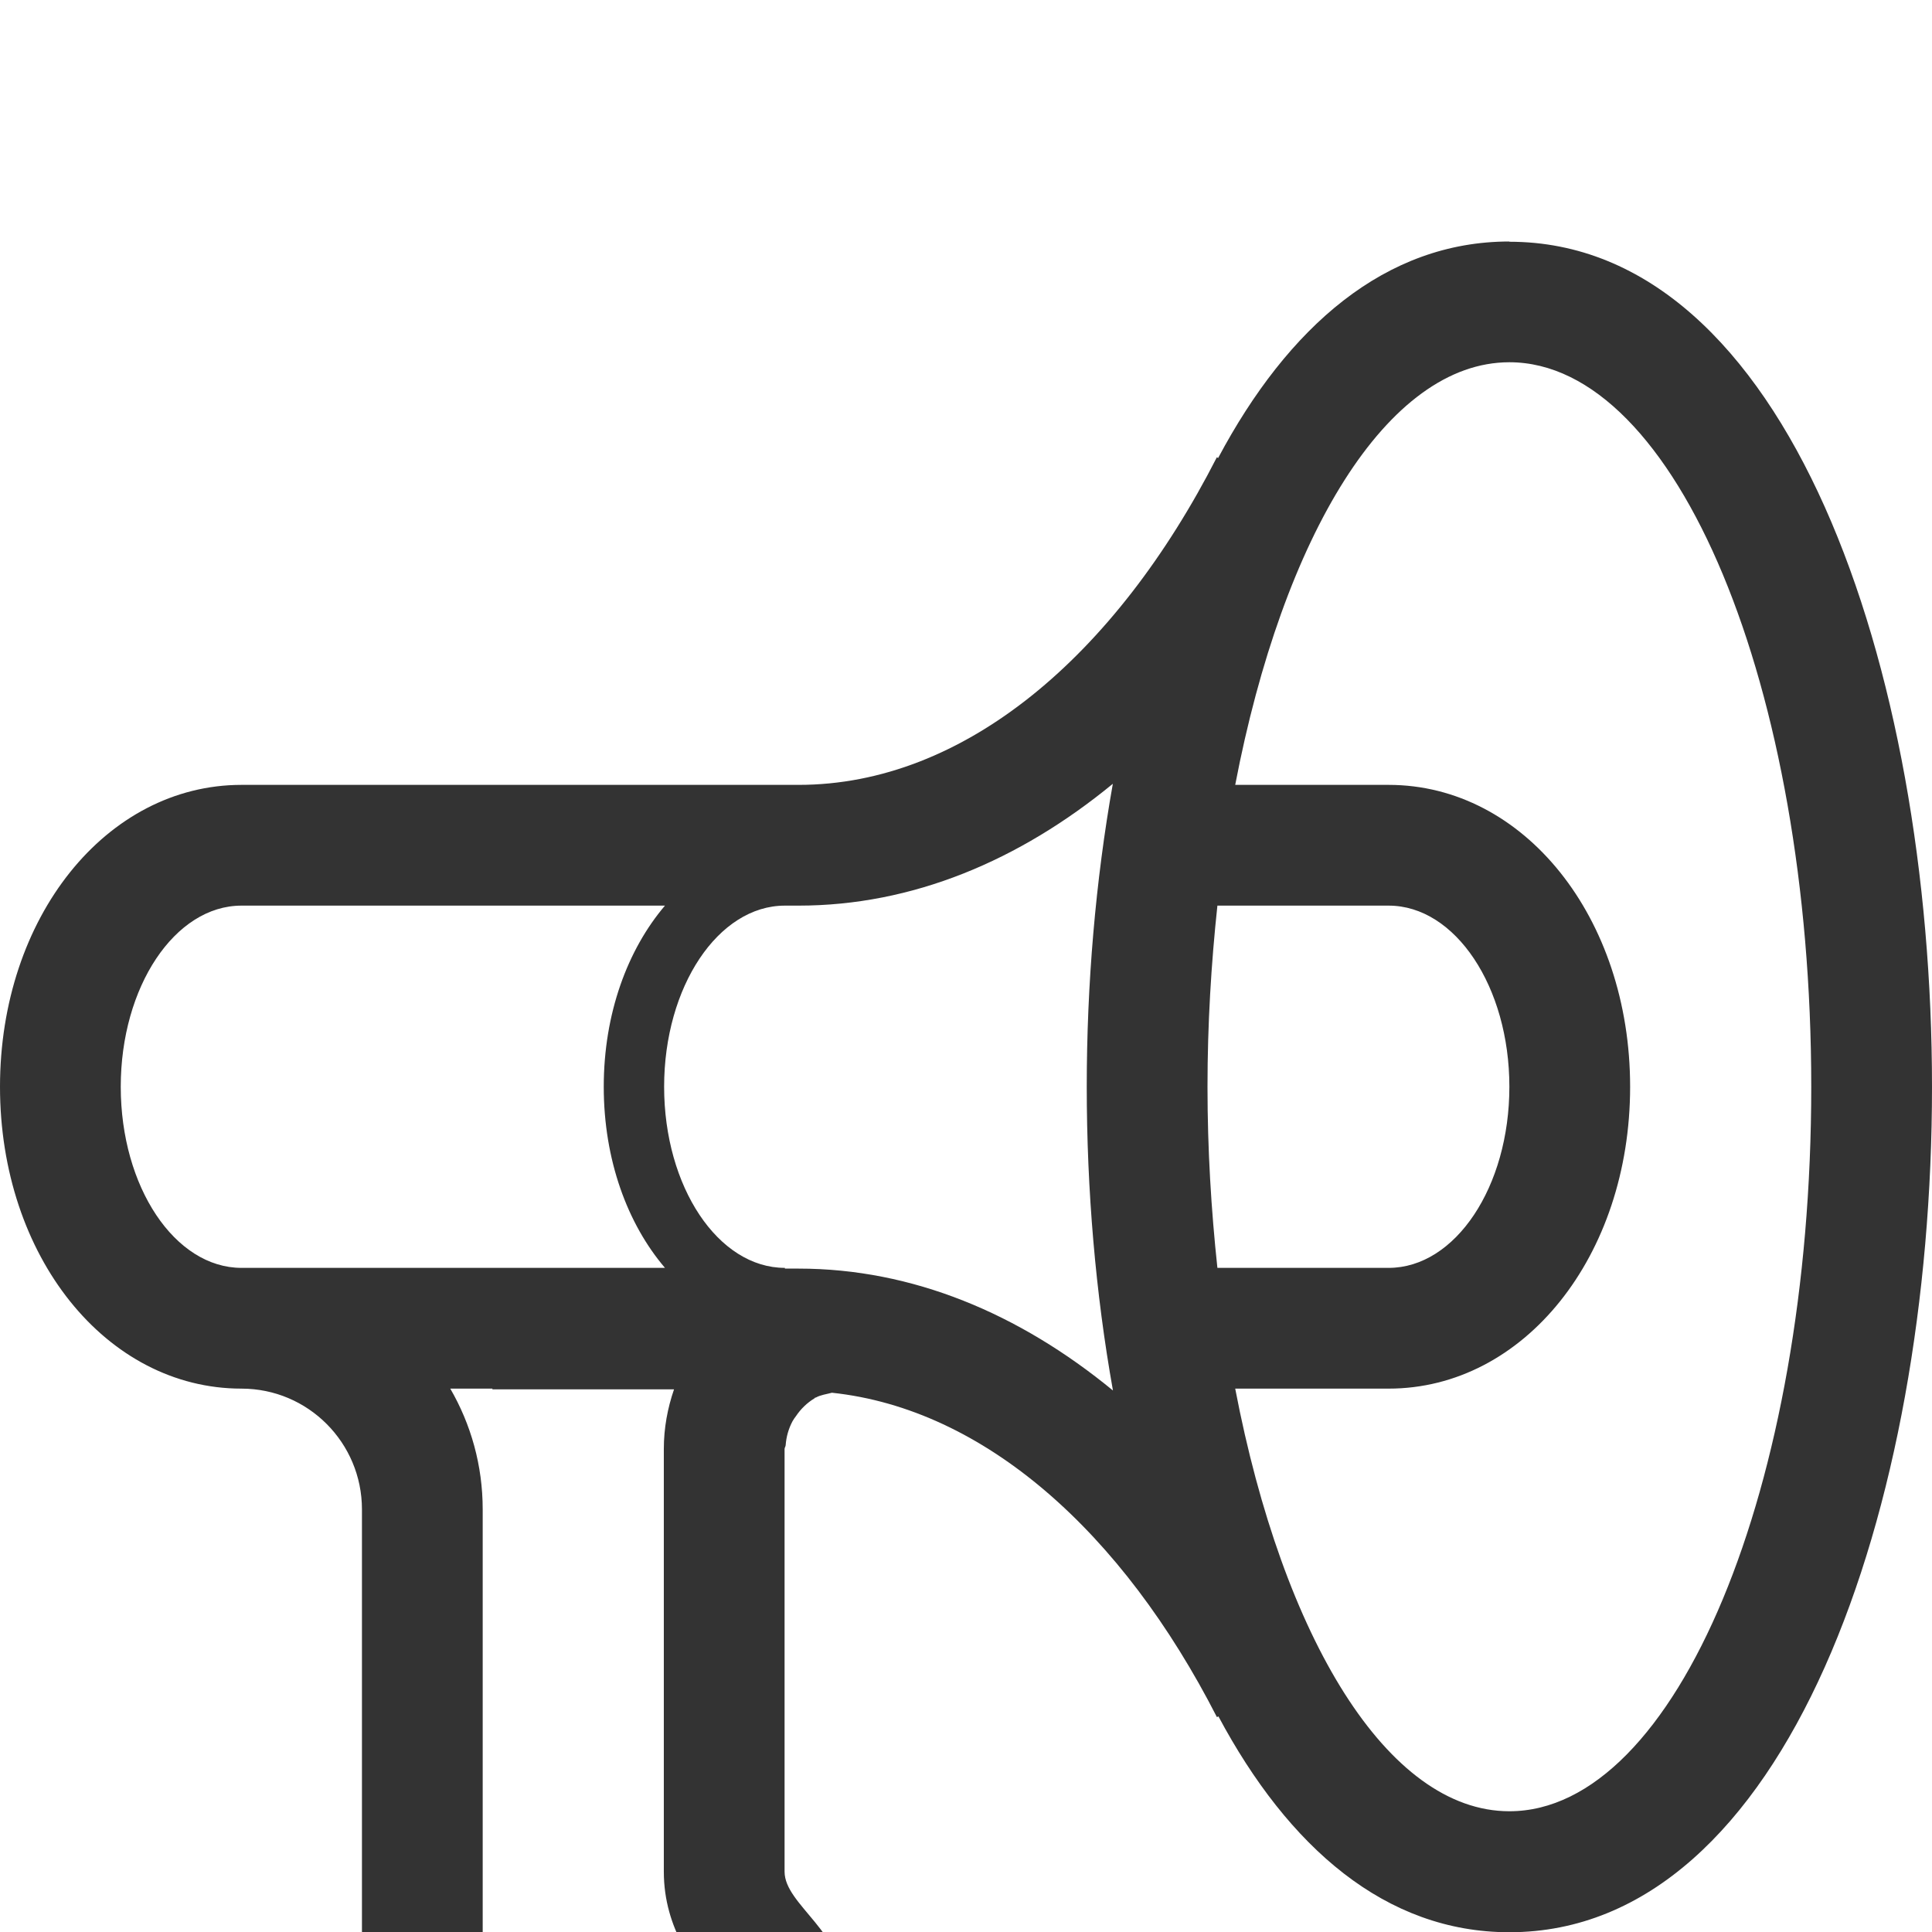
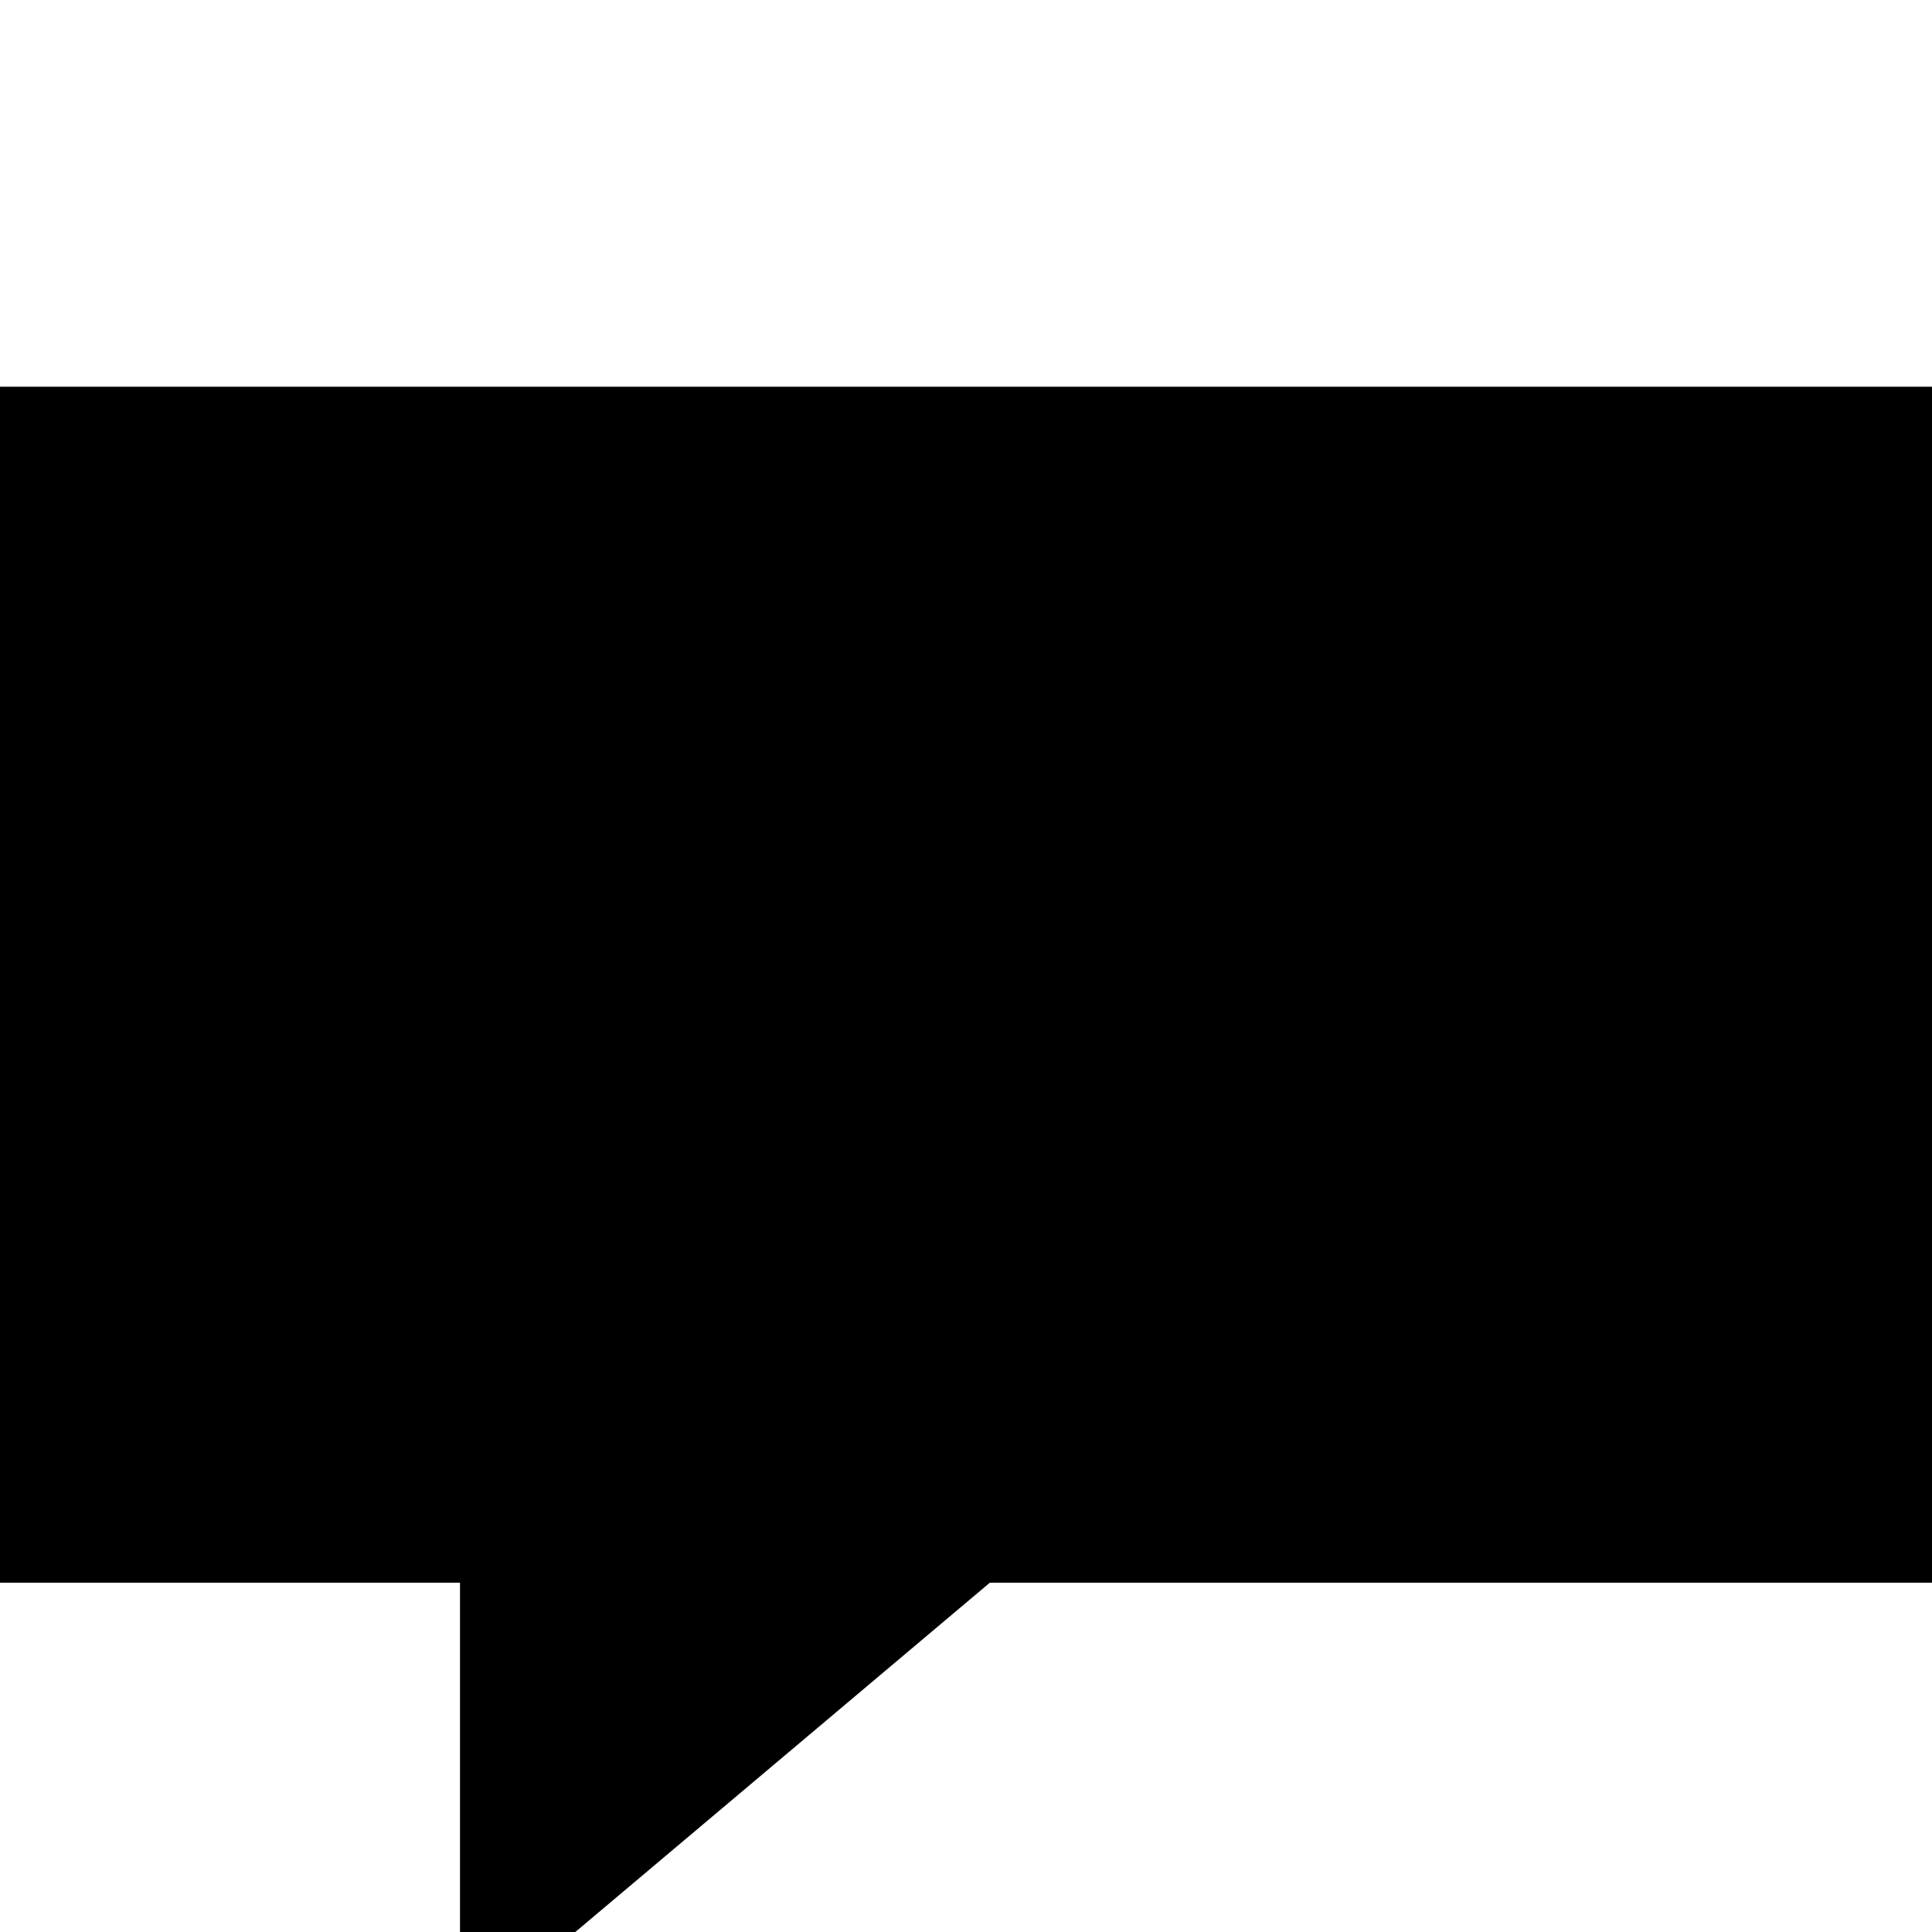
- <svg xmlns="http://www.w3.org/2000/svg" enable-background="new 0 0 32 32" height="2048" id="Layer_1" version="1.1" viewBox="0 0 2048 2048" width="2048" xml:space="preserve">
-   <defs id="defs6" />
-   <path d="m 1600,256 c -131.392,0 -234.624,90.24 -308.736,229.504 l -1.344,-0.768 C 1182.272,695.488 1022.016,832 846.464,832 H 804.032 521.984 256 C 112.448,832 0,972.608 0,1152 c 0,179.52 112.448,320 256,320 70.592,0 127.68,57.344 127.68,128 v 576 c 0,70.72 57.344,128 128,128 h 256 c 70.656,0 128,-57.28 128,-128 v -64 c 0,-64 -64,-92.608 -64,-128 v -448 c 0,-1.472 1.024,-2.496 1.152,-3.968 0.64,-9.152 3.136,-17.6 7.168,-25.28 1.152,-2.112 2.368,-3.776 3.776,-5.632 5.12,-7.616 11.584,-13.888 19.456,-18.752 0.384,0 0.512,-0.64 0.896,-0.896 0.256,0 0.448,0 0.704,0 5.12,-2.88 11.264,-3.52 17.024,-5.12 161.536,17.152 307.776,147.52 408.128,343.872 l 1.6,-0.768 c 74.176,138.816 177.152,228.8 308.416,228.8 294.144,0 448,-450.752 448,-896 0,-445.248 -153.856,-896 -448,-896 z m -320,896 c 0,-66.368 3.904,-130.496 10.496,-192 H 1472 c 70.656,0 128,86.016 128,192 0,106.112 -57.344,192 -128,192 H 1290.496 C 1283.904,1282.496 1280,1218.496 1280,1152 z m -1152,0 c 0,-105.984 57.344,-192 128,-192 H 521.984 576 704.896 C 665.216,1006.656 640,1074.368 640,1152 c 0,77.76 25.216,145.472 64.896,192 H 576 256 c -70.656,0 -128,-85.888 -128,-192 z m 639.68,1024 h -256 v -576 c 0,-46.656 -12.48,-90.24 -34.368,-128 h 44.672 v 0.768 h 192.512 c -6.848,19.904 -10.816,41.024 -10.816,63.232 v 448 c 0,61.632 34.432,102.656 54.976,127.104 2.816,3.392 6.144,6.848 9.024,10.624 V 2176 z m 78.784,-831.232 H 832 V 1344 c -70.656,0 -128,-85.888 -128,-192 0,-105.984 57.344,-192 128,-192 h 14.464 c 120.704,0 233.728,-47.488 333.184,-129.152 C 1161.344,933.888 1152,1043.008 1152,1152 c 0,109.376 9.344,218.88 27.776,321.984 -99.52,-81.728 -212.608,-129.216 -333.312,-129.216 z M 1600,1920 c -129.152,0 -240,-183.744 -290.624,-448 H 1472 c 143.488,0 256,-140.48 256,-320 0,-179.392 -112.512,-320 -256,-320 H 1309.376 C 1360,567.872 1470.848,384 1600,384 c 176.768,0 320,343.872 320,768 0,424.128 -143.232,768 -320,768 z" id="megaphone" style="fill:#333333" />
+ <svg xmlns="http://www.w3.org/2000/svg" version="1.1" id="Ebene_1" x="0px" y="0px" width="2048" height="2048" viewBox="0 0 2048 2048" enable-background="new 0 0 592 455" xml:space="preserve">
+   <defs id="defs9" />
+   <path style="fill:#000000;fill-opacity:1" d="m 0,409.906 0,1267.813 487.625,0 0,473.281 561.656,-473.281 998.719,0 0,-1267.813 -2048,0 z" id="rect3" />
</svg>
